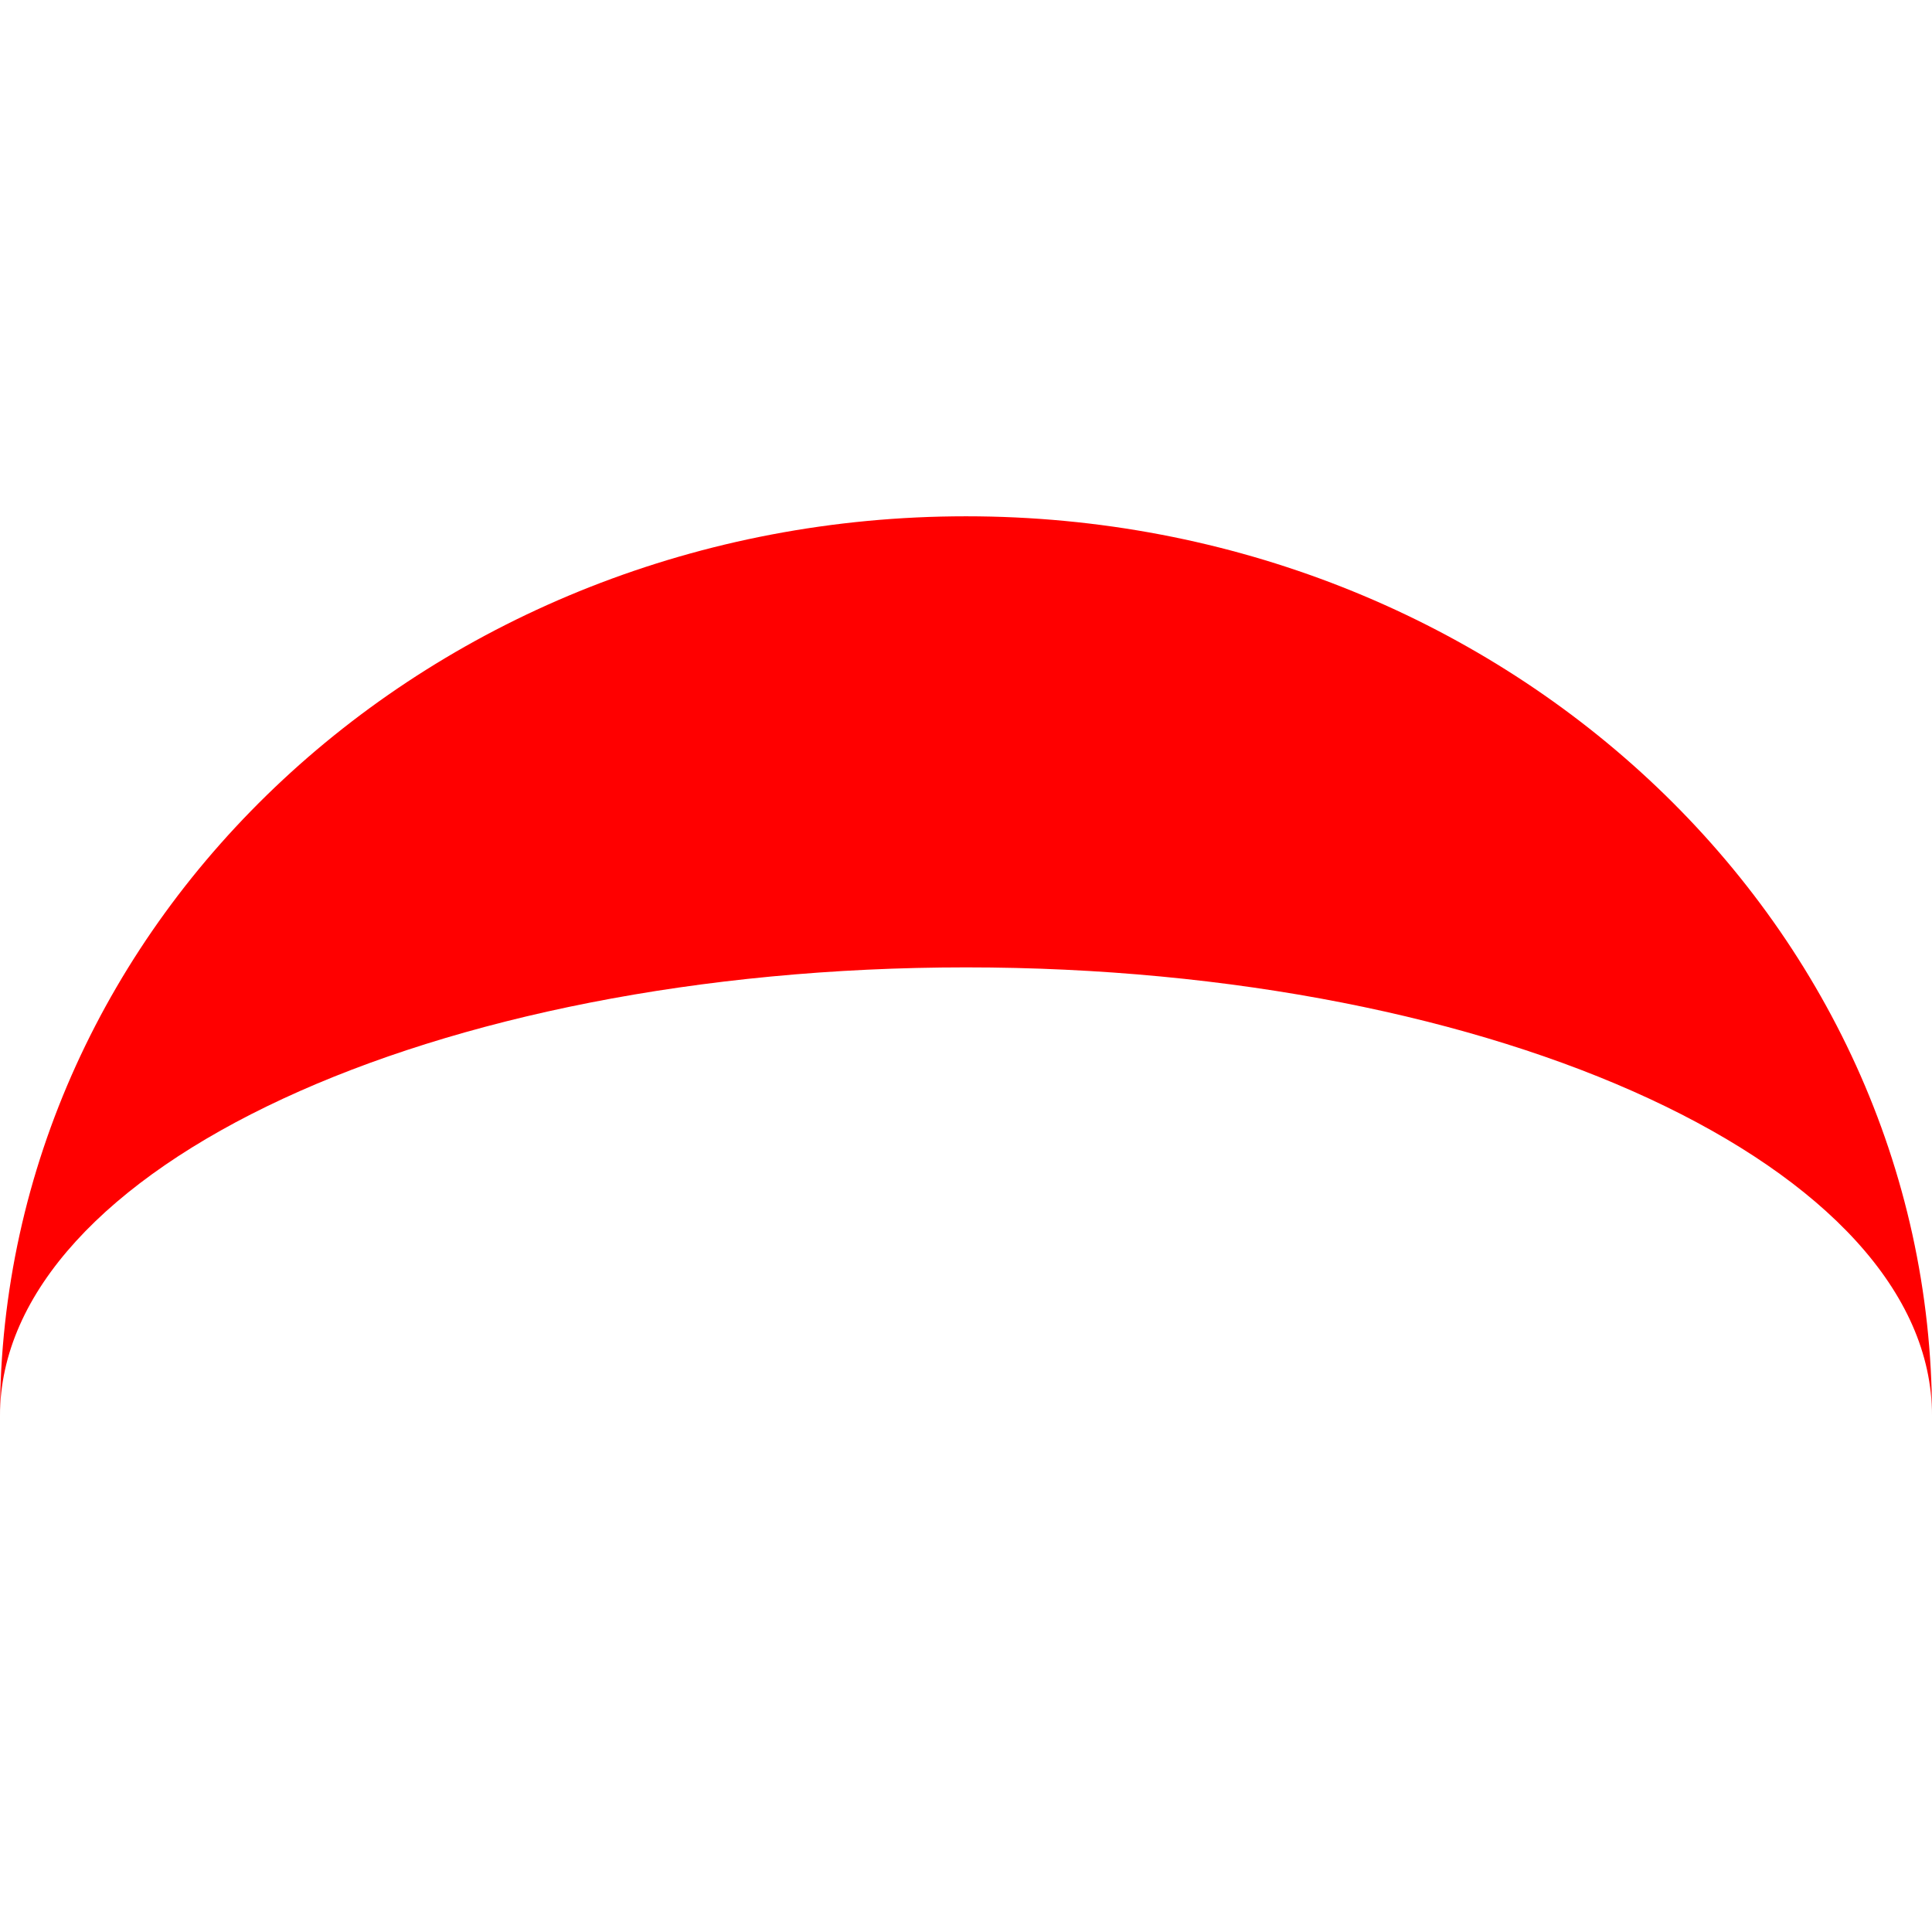
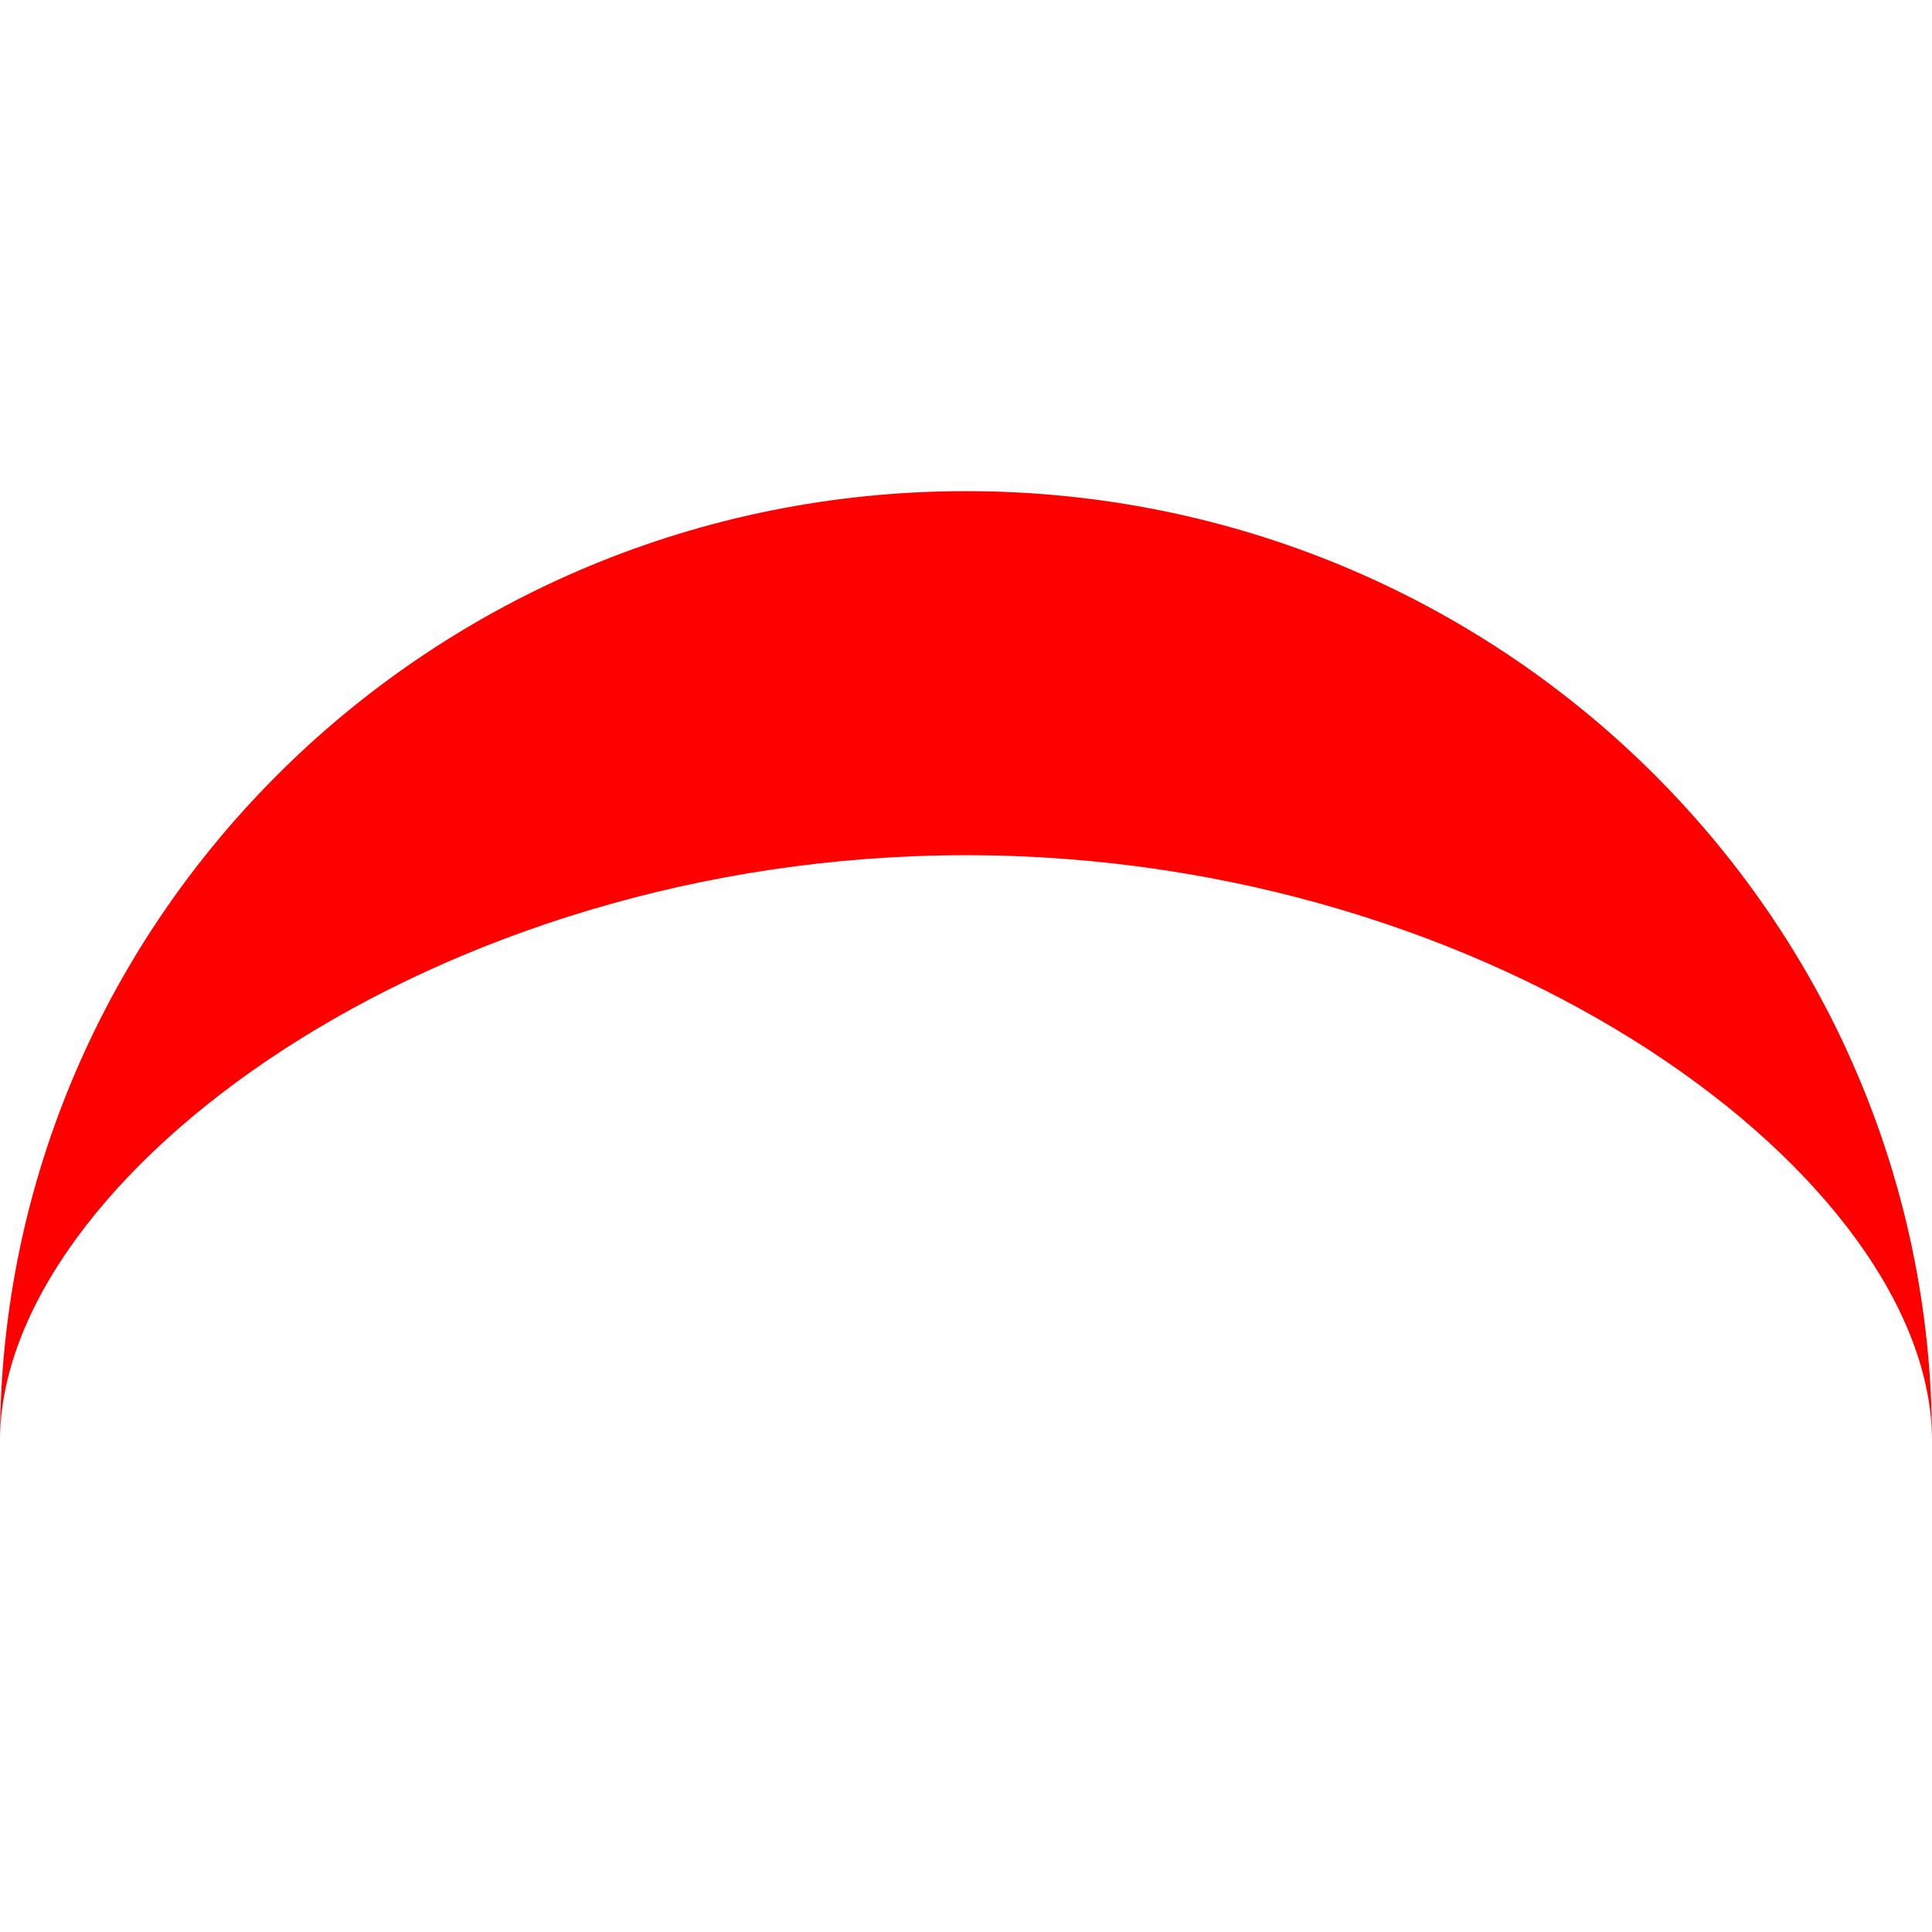
- <svg xmlns="http://www.w3.org/2000/svg" viewBox="0 0 385.47 179.45" width="0.7em" height="0.7em">
+ <svg xmlns="http://www.w3.org/2000/svg" viewBox="0 0 385.47 189.48" width="0.7em" height="0.7em">
  <defs>
    <style>.cls-1{fill:red;}</style>
  </defs>
  <g id="Layer_2" data-name="Layer 2">
    <g id="Layer_1-2" data-name="Layer 1">
-       <path class="cls-1" d="M192.74,90c106.44,0,192.73,40,192.73,89.42C385.47,80.34,299.18,0,192.74,0S0,80.34,0,179.45C0,130.07,86.29,90,192.74,90Z" />
+       <path class="cls-1" d="M192.74,72.63c106.44,0,192.73,64.71,192.73,116.85C385.47,84.84,299.18,0,192.74,0S0,84.84,0,189.48C0,137.34,86.29,72.63,192.74,72.63Z" />
    </g>
  </g>
</svg>
